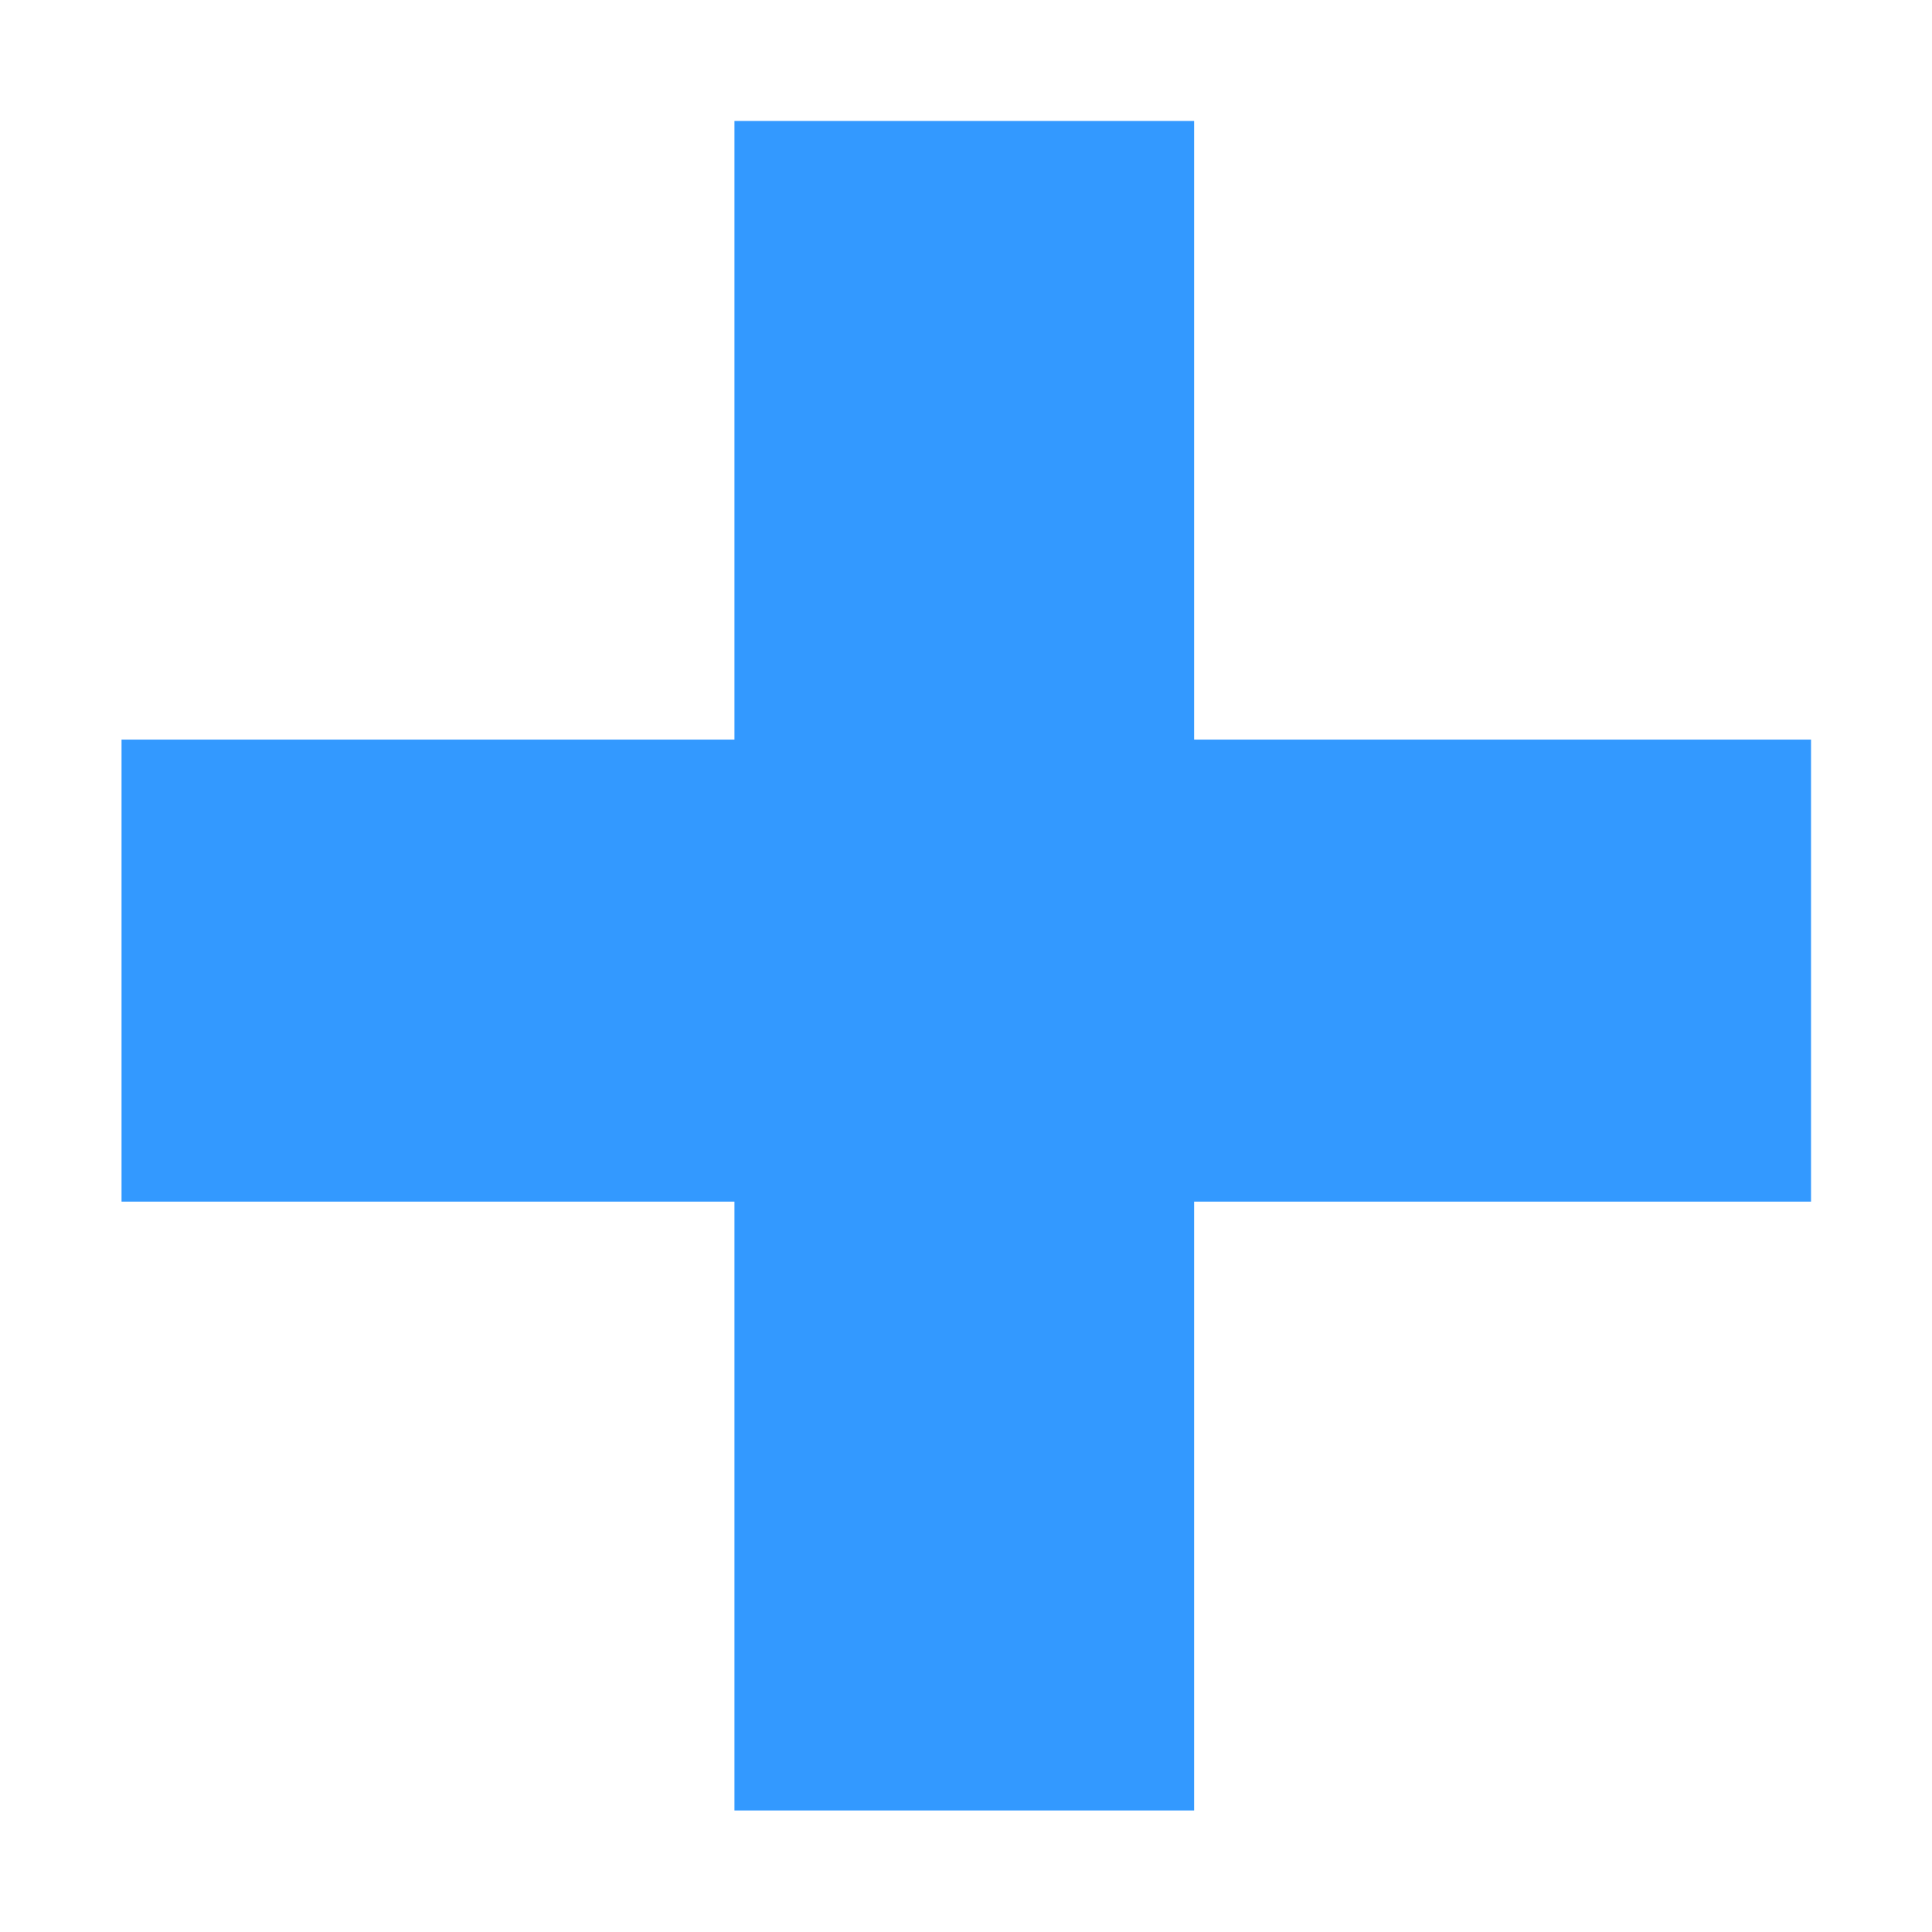
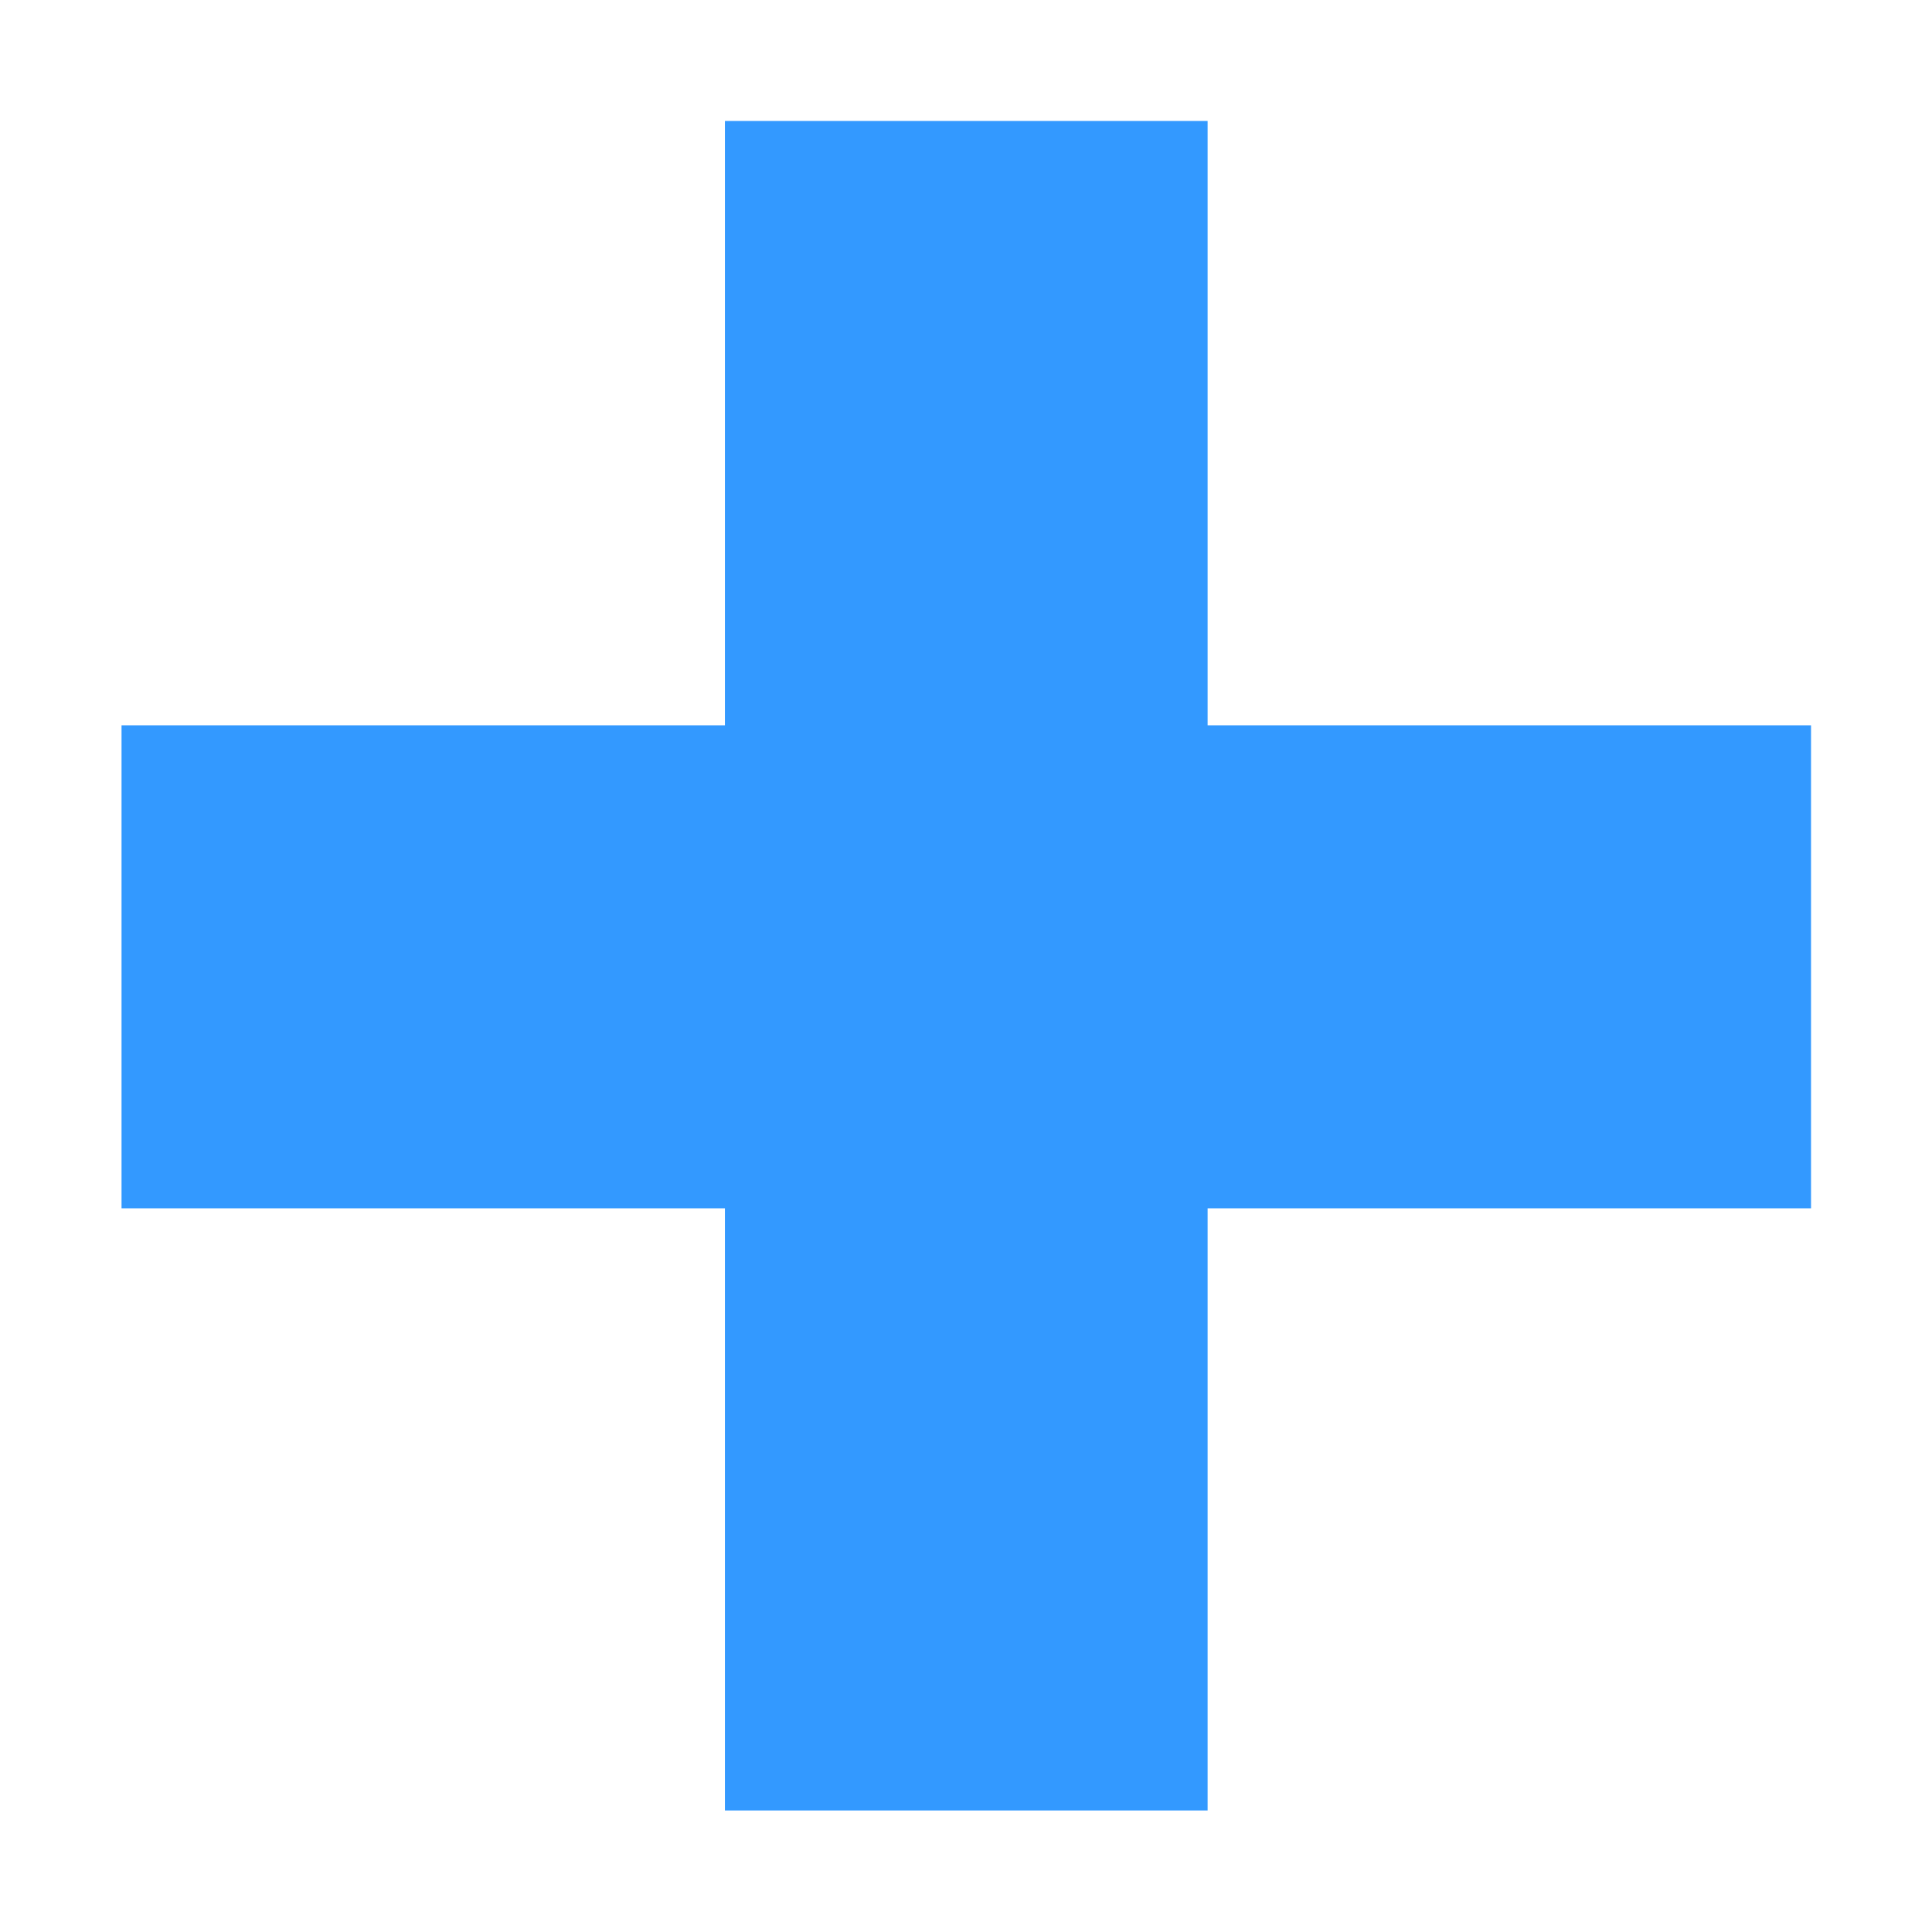
<svg xmlns="http://www.w3.org/2000/svg" width="128" height="128" id="svg3027" version="1.1">
  <defs id="defs3029" />
-   <path style="fill:#3399ff;fill-opacity:1;stroke:none;display:inline" d="m 48.659,8.015 0,40.985 -40.607,0 0,30.611 40.607,0 0,40.337 30.455,0 0,-40.337 40.871,0 0,-30.611 -40.871,0 0,-40.985 z" id="Symbol" />
+   <path style="fill:#3399ff;fill-opacity:1;stroke:none;display:inline" d="m 48.028,8.015 0,40.038 -39.976,0 0,32 39.976,0 0,39.895 31.979,0 0,-39.895 39.978,0 0,-32 -39.978,0 0,-40.038 z" id="Symbol" />
</svg>
